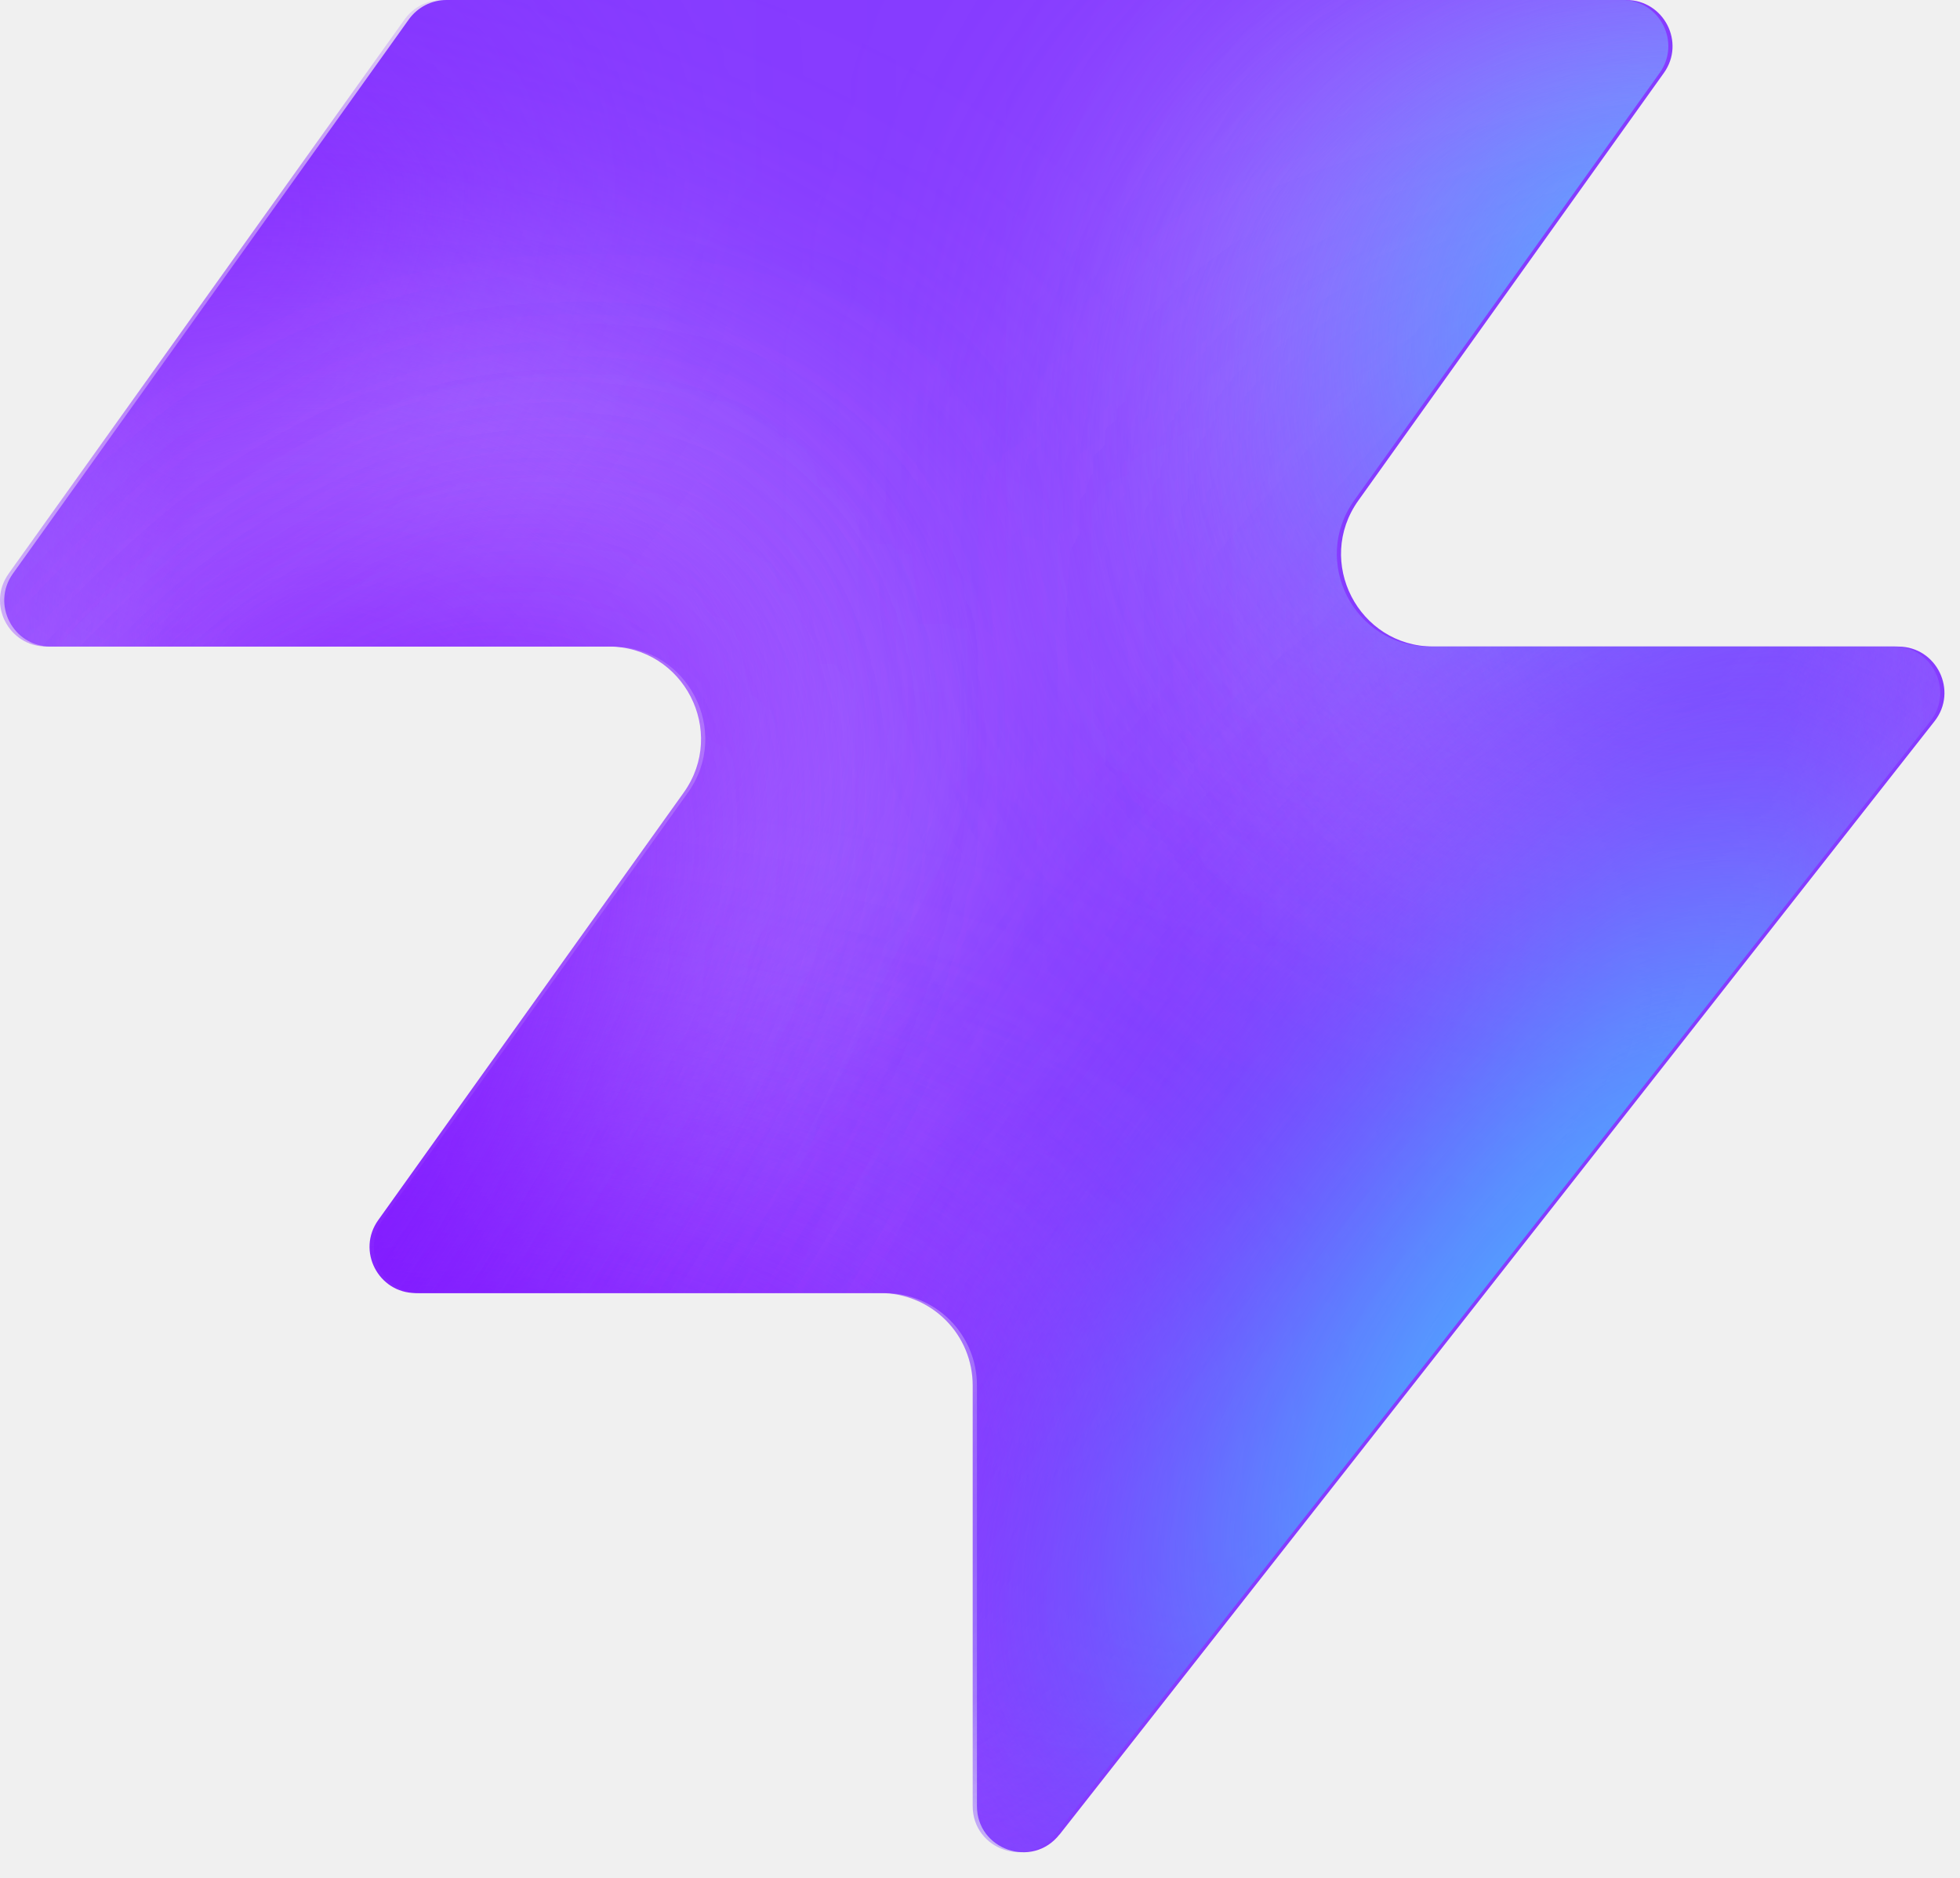
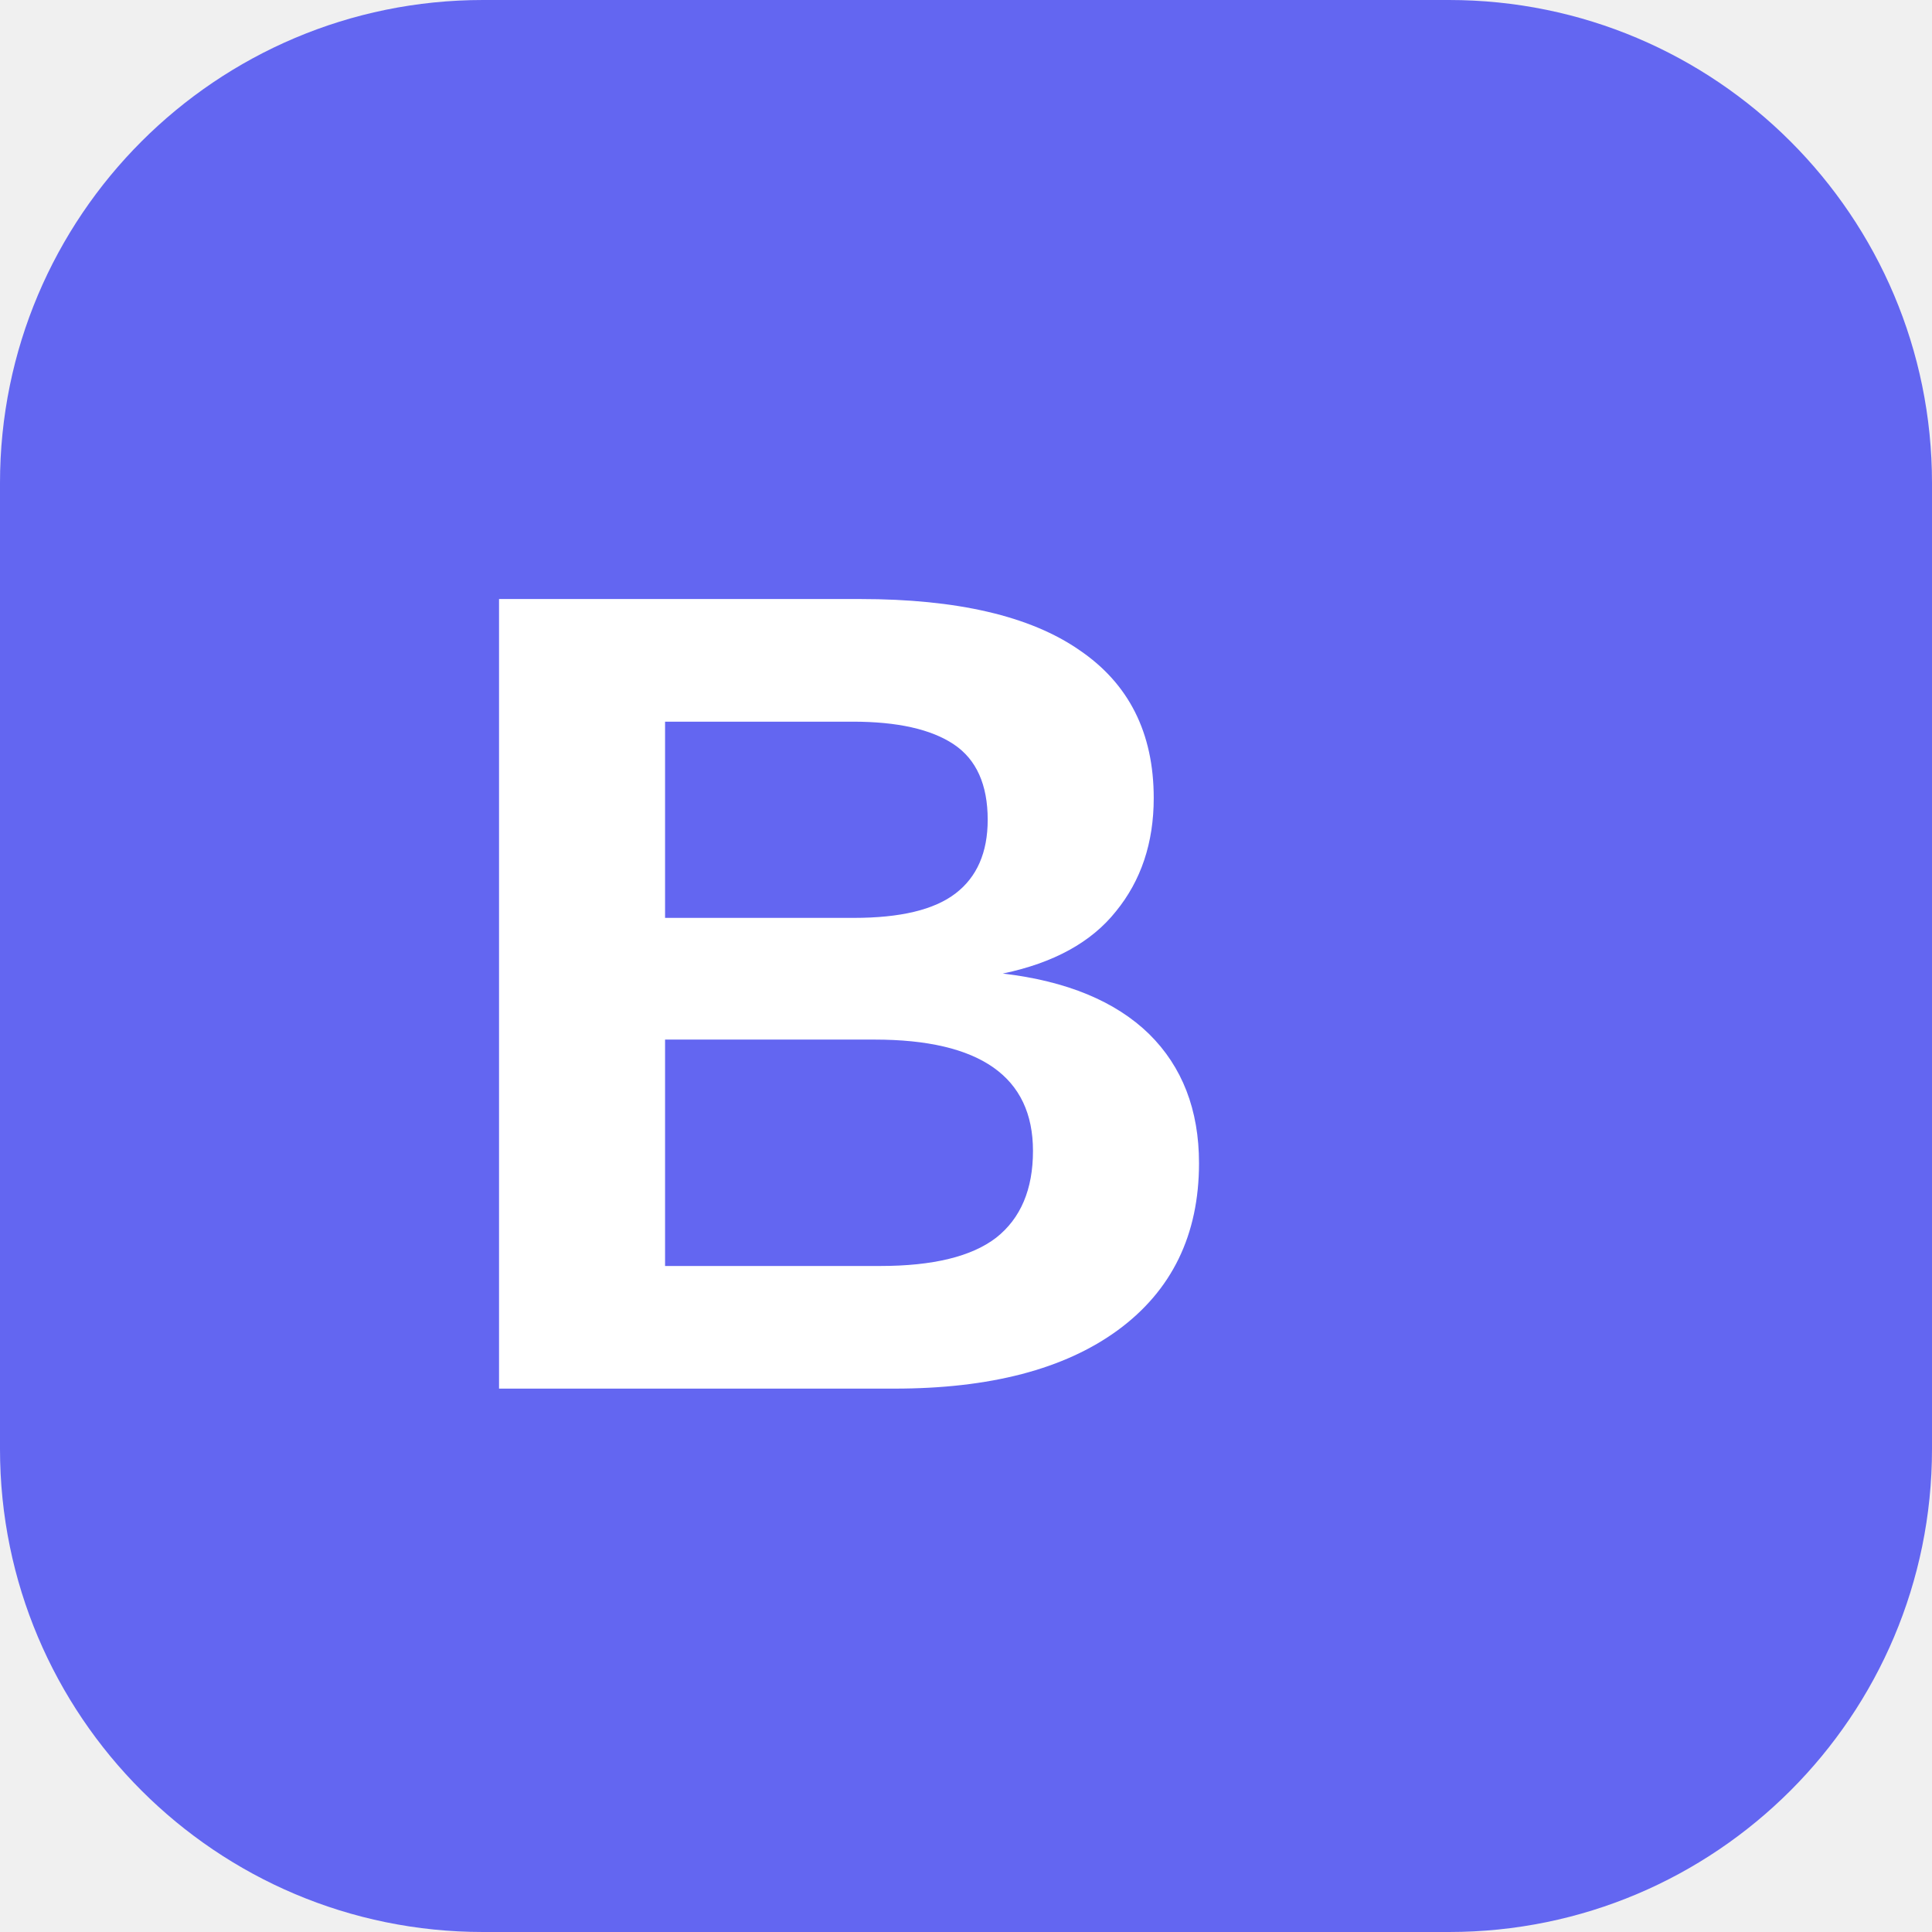
- <svg xmlns="http://www.w3.org/2000/svg" width="48" height="46" fill="none" viewBox="0 0 48 46">
-   <path fill="#863bff" d="M25.946 44.938c-.664.845-2.021.375-2.021-.698V33.937a2.26 2.26 0 0 0-2.262-2.262H10.287c-.92 0-1.456-1.04-.92-1.788l7.48-10.471c1.07-1.497 0-3.578-1.842-3.578H1.237c-.92 0-1.456-1.04-.92-1.788L10.013.474c.214-.297.556-.474.92-.474h28.894c.92 0 1.456 1.04.92 1.788l-7.48 10.471c-1.07 1.498 0 3.579 1.842 3.579h11.377c.943 0 1.473 1.088.89 1.83L25.947 44.94z" style="fill:#863bff;fill:color(display-p3 .525 .23 1);fill-opacity:1" />
-   <mask id="a" width="48" height="46" x="0" y="0" maskUnits="userSpaceOnUse" style="mask-type:alpha">
-     <path fill="#000" d="M25.842 44.938c-.664.844-2.021.375-2.021-.698V33.937a2.26 2.26 0 0 0-2.262-2.262H10.183c-.92 0-1.456-1.04-.92-1.788l7.48-10.471c1.07-1.498 0-3.579-1.842-3.579H1.133c-.92 0-1.456-1.04-.92-1.787L9.91.473c.214-.297.556-.474.92-.474h28.894c.92 0 1.456 1.04.92 1.788l-7.48 10.471c-1.07 1.498 0 3.578 1.842 3.578h11.377c.943 0 1.473 1.088.89 1.832L25.843 44.94z" style="fill:#000;fill-opacity:1" />
-   </mask>
-   <g mask="url(#a)">
-     <g filter="url(#b)">
-       <ellipse cx="5.508" cy="14.704" fill="#ede6ff" rx="5.508" ry="14.704" style="fill:#ede6ff;fill:color(display-p3 .927 .903 1);fill-opacity:1" transform="matrix(.00324 1 1 -.00324 -4.47 31.516)" />
-     </g>
-     <g filter="url(#c)">
-       <ellipse cx="10.399" cy="29.851" fill="#ede6ff" rx="10.399" ry="29.851" style="fill:#ede6ff;fill:color(display-p3 .927 .903 1);fill-opacity:1" transform="matrix(.00324 1 1 -.00324 -39.328 7.883)" />
-     </g>
-     <g filter="url(#d)">
-       <ellipse cx="5.508" cy="30.487" fill="#7e14ff" rx="5.508" ry="30.487" style="fill:#7e14ff;fill:color(display-p3 .492 .077 1);fill-opacity:1" transform="rotate(89.814 -25.913 -14.639)scale(1 -1)" />
-     </g>
-     <g filter="url(#e)">
-       <ellipse cx="5.508" cy="30.599" fill="#7e14ff" rx="5.508" ry="30.599" style="fill:#7e14ff;fill:color(display-p3 .492 .077 1);fill-opacity:1" transform="rotate(89.814 -32.644 -3.334)scale(1 -1)" />
-     </g>
-     <g filter="url(#f)">
-       <ellipse cx="5.508" cy="30.599" fill="#7e14ff" rx="5.508" ry="30.599" style="fill:#7e14ff;fill:color(display-p3 .492 .077 1);fill-opacity:1" transform="matrix(.00324 1 1 -.00324 -34.34 30.47)" />
-     </g>
-     <g filter="url(#g)">
-       <ellipse cx="14.072" cy="22.078" fill="#ede6ff" rx="14.072" ry="22.078" style="fill:#ede6ff;fill:color(display-p3 .927 .903 1);fill-opacity:1" transform="rotate(93.35 24.506 48.493)scale(-1 1)" />
-     </g>
-     <g filter="url(#h)">
-       <ellipse cx="3.47" cy="21.501" fill="#7e14ff" rx="3.47" ry="21.501" style="fill:#7e14ff;fill:color(display-p3 .492 .077 1);fill-opacity:1" transform="rotate(89.009 28.708 47.59)scale(-1 1)" />
-     </g>
-     <g filter="url(#i)">
-       <ellipse cx="3.47" cy="21.501" fill="#7e14ff" rx="3.47" ry="21.501" style="fill:#7e14ff;fill:color(display-p3 .492 .077 1);fill-opacity:1" transform="rotate(89.009 28.708 47.59)scale(-1 1)" />
-     </g>
-     <g filter="url(#j)">
-       <ellipse cx=".387" cy="8.972" fill="#7e14ff" rx="4.407" ry="29.108" style="fill:#7e14ff;fill:color(display-p3 .492 .077 1);fill-opacity:1" transform="rotate(39.51 .387 8.972)" />
-     </g>
-     <g filter="url(#k)">
-       <ellipse cx="47.523" cy="-6.092" fill="#7e14ff" rx="4.407" ry="29.108" style="fill:#7e14ff;fill:color(display-p3 .492 .077 1);fill-opacity:1" transform="rotate(37.892 47.523 -6.092)" />
-     </g>
-     <g filter="url(#l)">
-       <ellipse cx="41.412" cy="6.333" fill="#47bfff" rx="5.971" ry="9.665" style="fill:#47bfff;fill:color(display-p3 .28 .748 1);fill-opacity:1" transform="rotate(37.892 41.412 6.333)" />
-     </g>
-     <g filter="url(#m)">
-       <ellipse cx="-1.879" cy="38.332" fill="#7e14ff" rx="4.407" ry="29.108" style="fill:#7e14ff;fill:color(display-p3 .492 .077 1);fill-opacity:1" transform="rotate(37.892 -1.88 38.332)" />
-     </g>
-     <g filter="url(#n)">
-       <ellipse cx="-1.879" cy="38.332" fill="#7e14ff" rx="4.407" ry="29.108" style="fill:#7e14ff;fill:color(display-p3 .492 .077 1);fill-opacity:1" transform="rotate(37.892 -1.88 38.332)" />
-     </g>
-     <g filter="url(#o)">
-       <ellipse cx="35.651" cy="29.907" fill="#7e14ff" rx="4.407" ry="29.108" style="fill:#7e14ff;fill:color(display-p3 .492 .077 1);fill-opacity:1" transform="rotate(37.892 35.651 29.907)" />
-     </g>
-     <g filter="url(#p)">
-       <ellipse cx="38.418" cy="32.4" fill="#47bfff" rx="5.971" ry="15.297" style="fill:#47bfff;fill:color(display-p3 .28 .748 1);fill-opacity:1" transform="rotate(37.892 38.418 32.4)" />
-     </g>
-   </g>
-   <defs>
-     <filter id="b" width="60.045" height="41.654" x="-19.77" y="16.149" color-interpolation-filters="sRGB" filterUnits="userSpaceOnUse">
-       <feFlood flood-opacity="0" result="BackgroundImageFix" />
-       <feBlend in="SourceGraphic" in2="BackgroundImageFix" result="shape" />
-       <feGaussianBlur result="effect1_foregroundBlur_2002_17158" stdDeviation="7.659" />
-     </filter>
-     <filter id="c" width="90.34" height="51.437" x="-54.613" y="-7.533" color-interpolation-filters="sRGB" filterUnits="userSpaceOnUse">
-       <feFlood flood-opacity="0" result="BackgroundImageFix" />
-       <feBlend in="SourceGraphic" in2="BackgroundImageFix" result="shape" />
-       <feGaussianBlur result="effect1_foregroundBlur_2002_17158" stdDeviation="7.659" />
-     </filter>
-     <filter id="d" width="79.355" height="29.4" x="-49.64" y="2.03" color-interpolation-filters="sRGB" filterUnits="userSpaceOnUse">
-       <feFlood flood-opacity="0" result="BackgroundImageFix" />
-       <feBlend in="SourceGraphic" in2="BackgroundImageFix" result="shape" />
-       <feGaussianBlur result="effect1_foregroundBlur_2002_17158" stdDeviation="4.596" />
-     </filter>
-     <filter id="e" width="79.579" height="29.4" x="-45.045" y="20.029" color-interpolation-filters="sRGB" filterUnits="userSpaceOnUse">
-       <feFlood flood-opacity="0" result="BackgroundImageFix" />
-       <feBlend in="SourceGraphic" in2="BackgroundImageFix" result="shape" />
-       <feGaussianBlur result="effect1_foregroundBlur_2002_17158" stdDeviation="4.596" />
-     </filter>
-     <filter id="f" width="79.579" height="29.4" x="-43.513" y="21.178" color-interpolation-filters="sRGB" filterUnits="userSpaceOnUse">
-       <feFlood flood-opacity="0" result="BackgroundImageFix" />
-       <feBlend in="SourceGraphic" in2="BackgroundImageFix" result="shape" />
-       <feGaussianBlur result="effect1_foregroundBlur_2002_17158" stdDeviation="4.596" />
-     </filter>
-     <filter id="g" width="74.749" height="58.852" x="15.756" y="-17.901" color-interpolation-filters="sRGB" filterUnits="userSpaceOnUse">
-       <feFlood flood-opacity="0" result="BackgroundImageFix" />
-       <feBlend in="SourceGraphic" in2="BackgroundImageFix" result="shape" />
-       <feGaussianBlur result="effect1_foregroundBlur_2002_17158" stdDeviation="7.659" />
-     </filter>
-     <filter id="h" width="61.377" height="25.362" x="23.548" y="2.284" color-interpolation-filters="sRGB" filterUnits="userSpaceOnUse">
-       <feFlood flood-opacity="0" result="BackgroundImageFix" />
-       <feBlend in="SourceGraphic" in2="BackgroundImageFix" result="shape" />
-       <feGaussianBlur result="effect1_foregroundBlur_2002_17158" stdDeviation="4.596" />
-     </filter>
-     <filter id="i" width="61.377" height="25.362" x="23.548" y="2.284" color-interpolation-filters="sRGB" filterUnits="userSpaceOnUse">
-       <feFlood flood-opacity="0" result="BackgroundImageFix" />
-       <feBlend in="SourceGraphic" in2="BackgroundImageFix" result="shape" />
-       <feGaussianBlur result="effect1_foregroundBlur_2002_17158" stdDeviation="4.596" />
-     </filter>
-     <filter id="j" width="56.045" height="63.649" x="-27.636" y="-22.853" color-interpolation-filters="sRGB" filterUnits="userSpaceOnUse">
-       <feFlood flood-opacity="0" result="BackgroundImageFix" />
-       <feBlend in="SourceGraphic" in2="BackgroundImageFix" result="shape" />
-       <feGaussianBlur result="effect1_foregroundBlur_2002_17158" stdDeviation="4.596" />
-     </filter>
-     <filter id="k" width="54.814" height="64.646" x="20.116" y="-38.415" color-interpolation-filters="sRGB" filterUnits="userSpaceOnUse">
-       <feFlood flood-opacity="0" result="BackgroundImageFix" />
-       <feBlend in="SourceGraphic" in2="BackgroundImageFix" result="shape" />
-       <feGaussianBlur result="effect1_foregroundBlur_2002_17158" stdDeviation="4.596" />
-     </filter>
-     <filter id="l" width="33.541" height="35.313" x="24.641" y="-11.323" color-interpolation-filters="sRGB" filterUnits="userSpaceOnUse">
-       <feFlood flood-opacity="0" result="BackgroundImageFix" />
-       <feBlend in="SourceGraphic" in2="BackgroundImageFix" result="shape" />
-       <feGaussianBlur result="effect1_foregroundBlur_2002_17158" stdDeviation="4.596" />
-     </filter>
-     <filter id="m" width="54.814" height="64.646" x="-29.286" y="6.009" color-interpolation-filters="sRGB" filterUnits="userSpaceOnUse">
-       <feFlood flood-opacity="0" result="BackgroundImageFix" />
-       <feBlend in="SourceGraphic" in2="BackgroundImageFix" result="shape" />
-       <feGaussianBlur result="effect1_foregroundBlur_2002_17158" stdDeviation="4.596" />
-     </filter>
-     <filter id="n" width="54.814" height="64.646" x="-29.286" y="6.009" color-interpolation-filters="sRGB" filterUnits="userSpaceOnUse">
-       <feFlood flood-opacity="0" result="BackgroundImageFix" />
-       <feBlend in="SourceGraphic" in2="BackgroundImageFix" result="shape" />
-       <feGaussianBlur result="effect1_foregroundBlur_2002_17158" stdDeviation="4.596" />
-     </filter>
-     <filter id="o" width="54.814" height="64.646" x="8.244" y="-2.416" color-interpolation-filters="sRGB" filterUnits="userSpaceOnUse">
-       <feFlood flood-opacity="0" result="BackgroundImageFix" />
-       <feBlend in="SourceGraphic" in2="BackgroundImageFix" result="shape" />
-       <feGaussianBlur result="effect1_foregroundBlur_2002_17158" stdDeviation="4.596" />
-     </filter>
-     <filter id="p" width="39.409" height="43.623" x="18.713" y="10.588" color-interpolation-filters="sRGB" filterUnits="userSpaceOnUse">
-       <feFlood flood-opacity="0" result="BackgroundImageFix" />
-       <feBlend in="SourceGraphic" in2="BackgroundImageFix" result="shape" />
-       <feGaussianBlur result="effect1_foregroundBlur_2002_17158" stdDeviation="4.596" />
-     </filter>
-   </defs>
+ <svg xmlns="http://www.w3.org/2000/svg" viewBox="0 0 32 32">
+   <rect width="32" height="32" rx="8" fill="#6366f1" />
+   <text x="7" y="23" font-family="Arial, sans-serif" font-size="19" font-weight="800" fill="white">B</text>
</svg>
